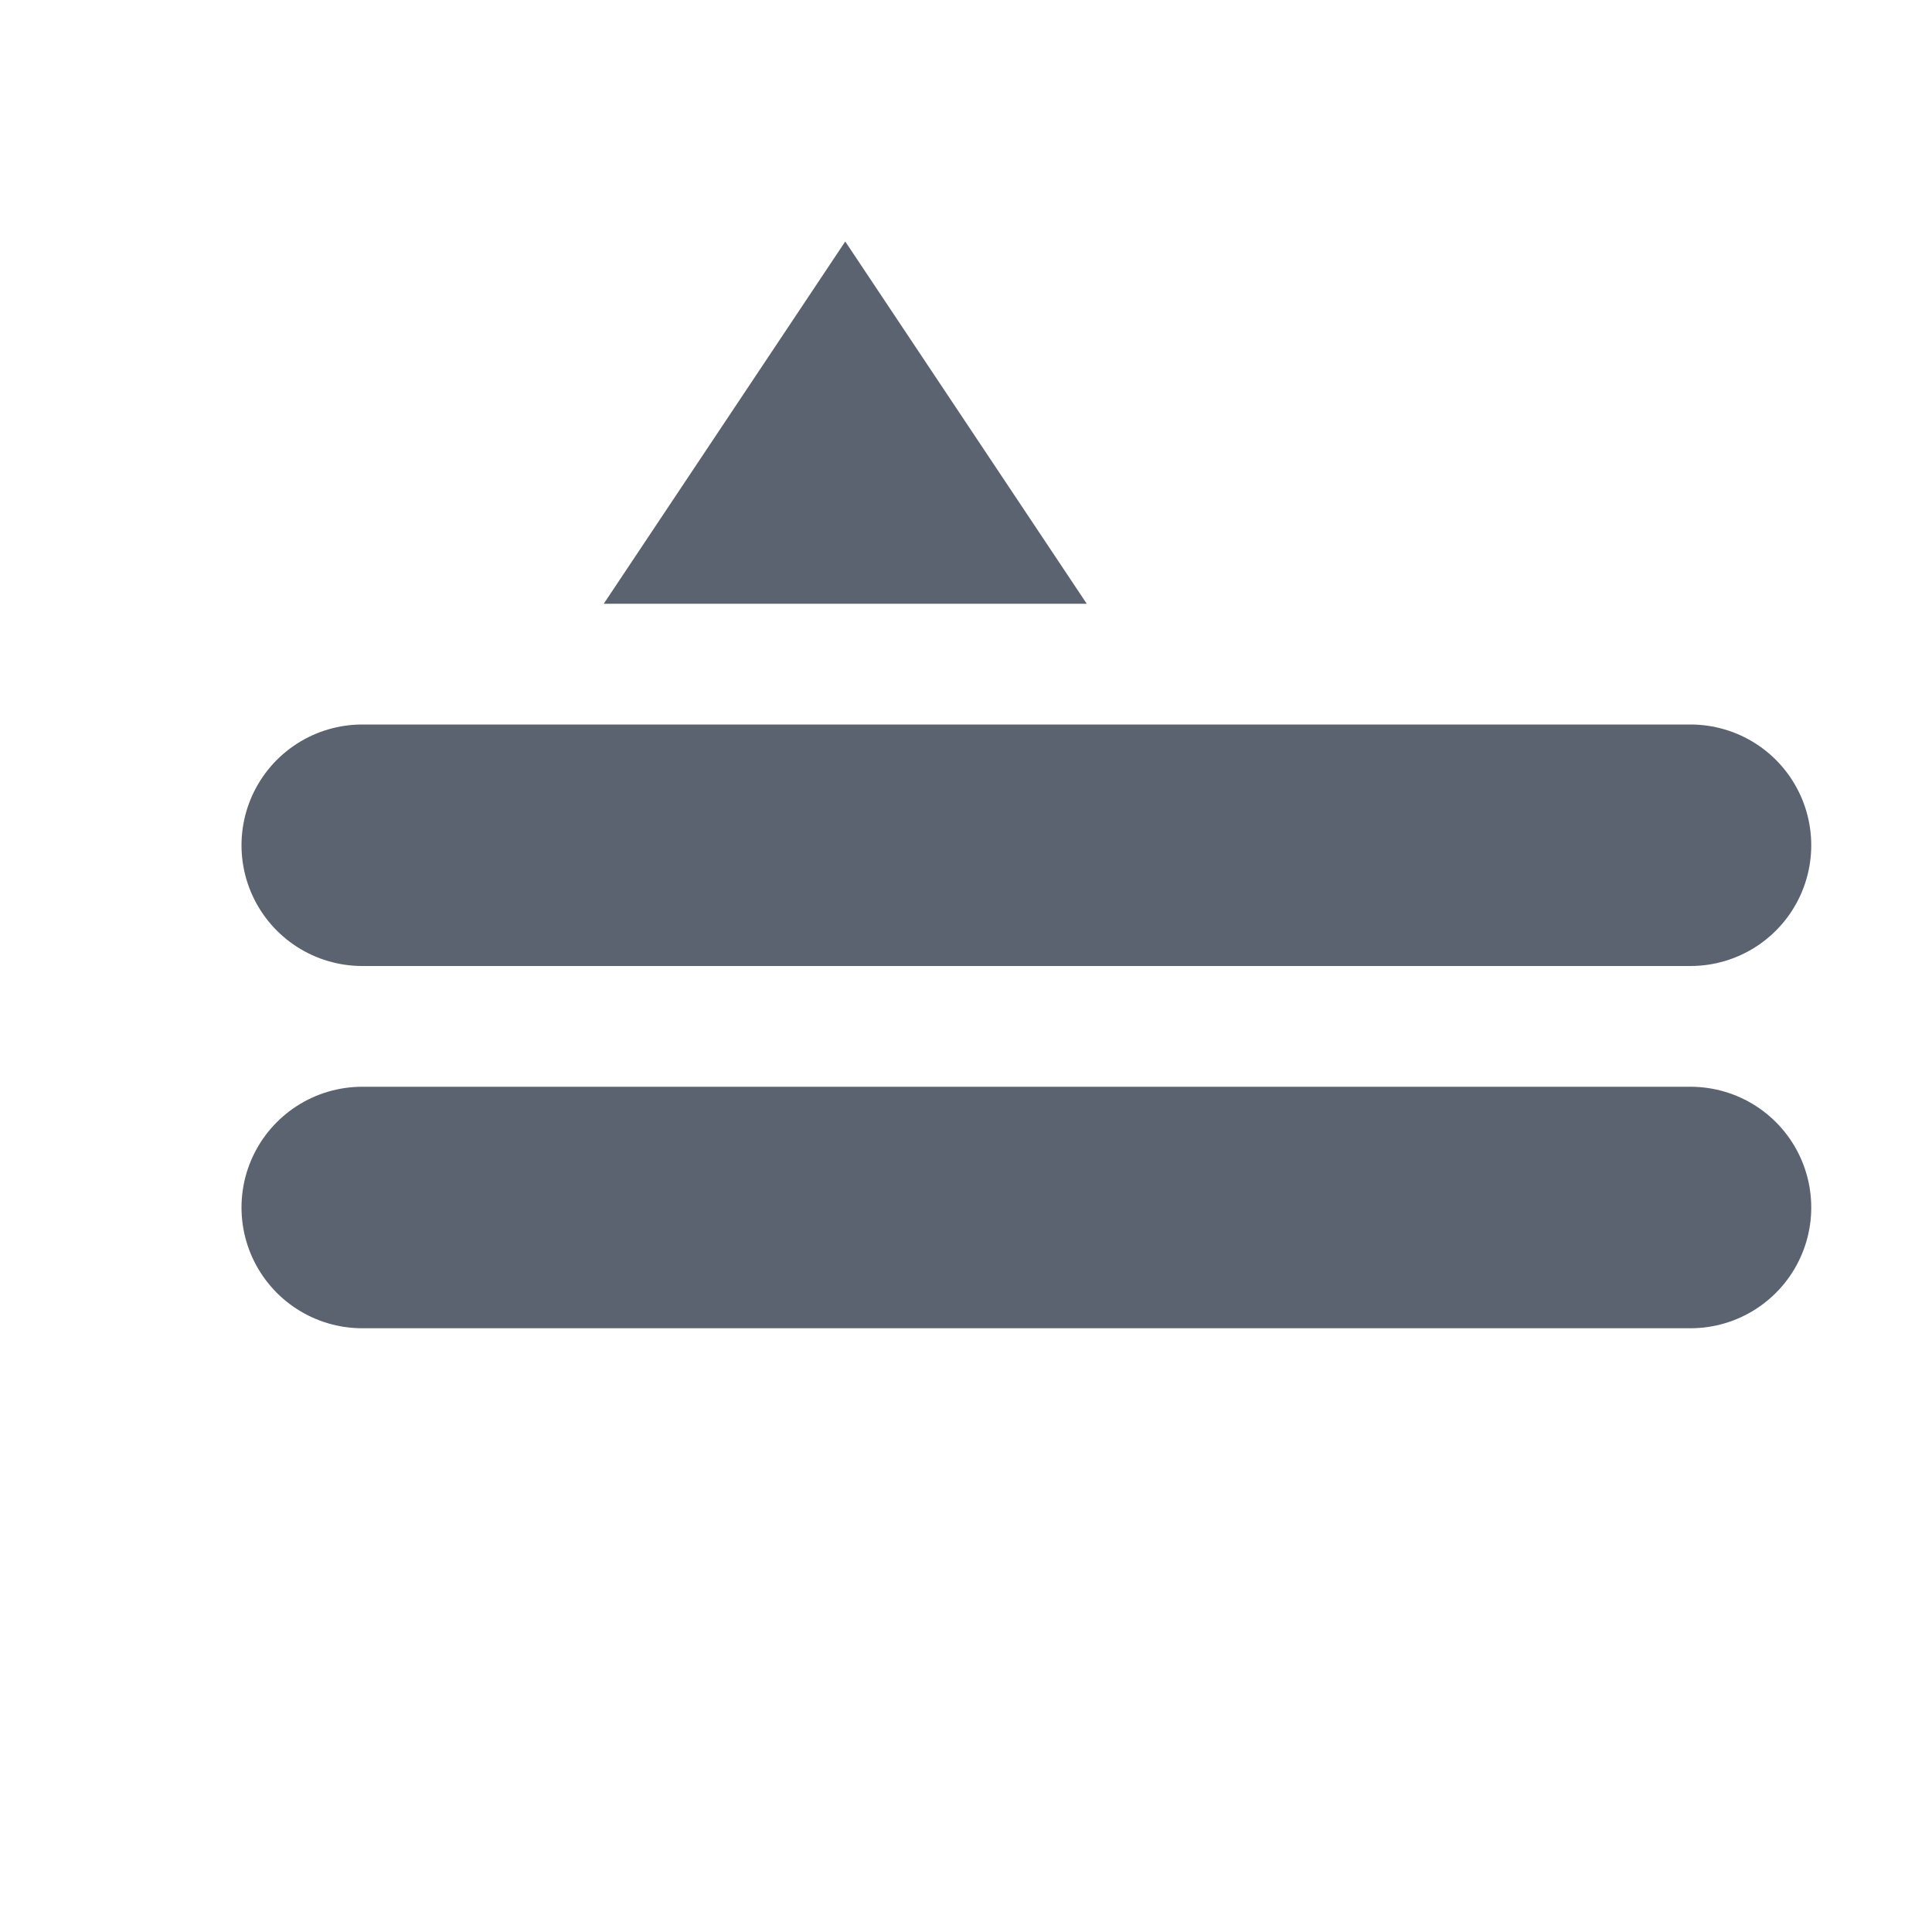
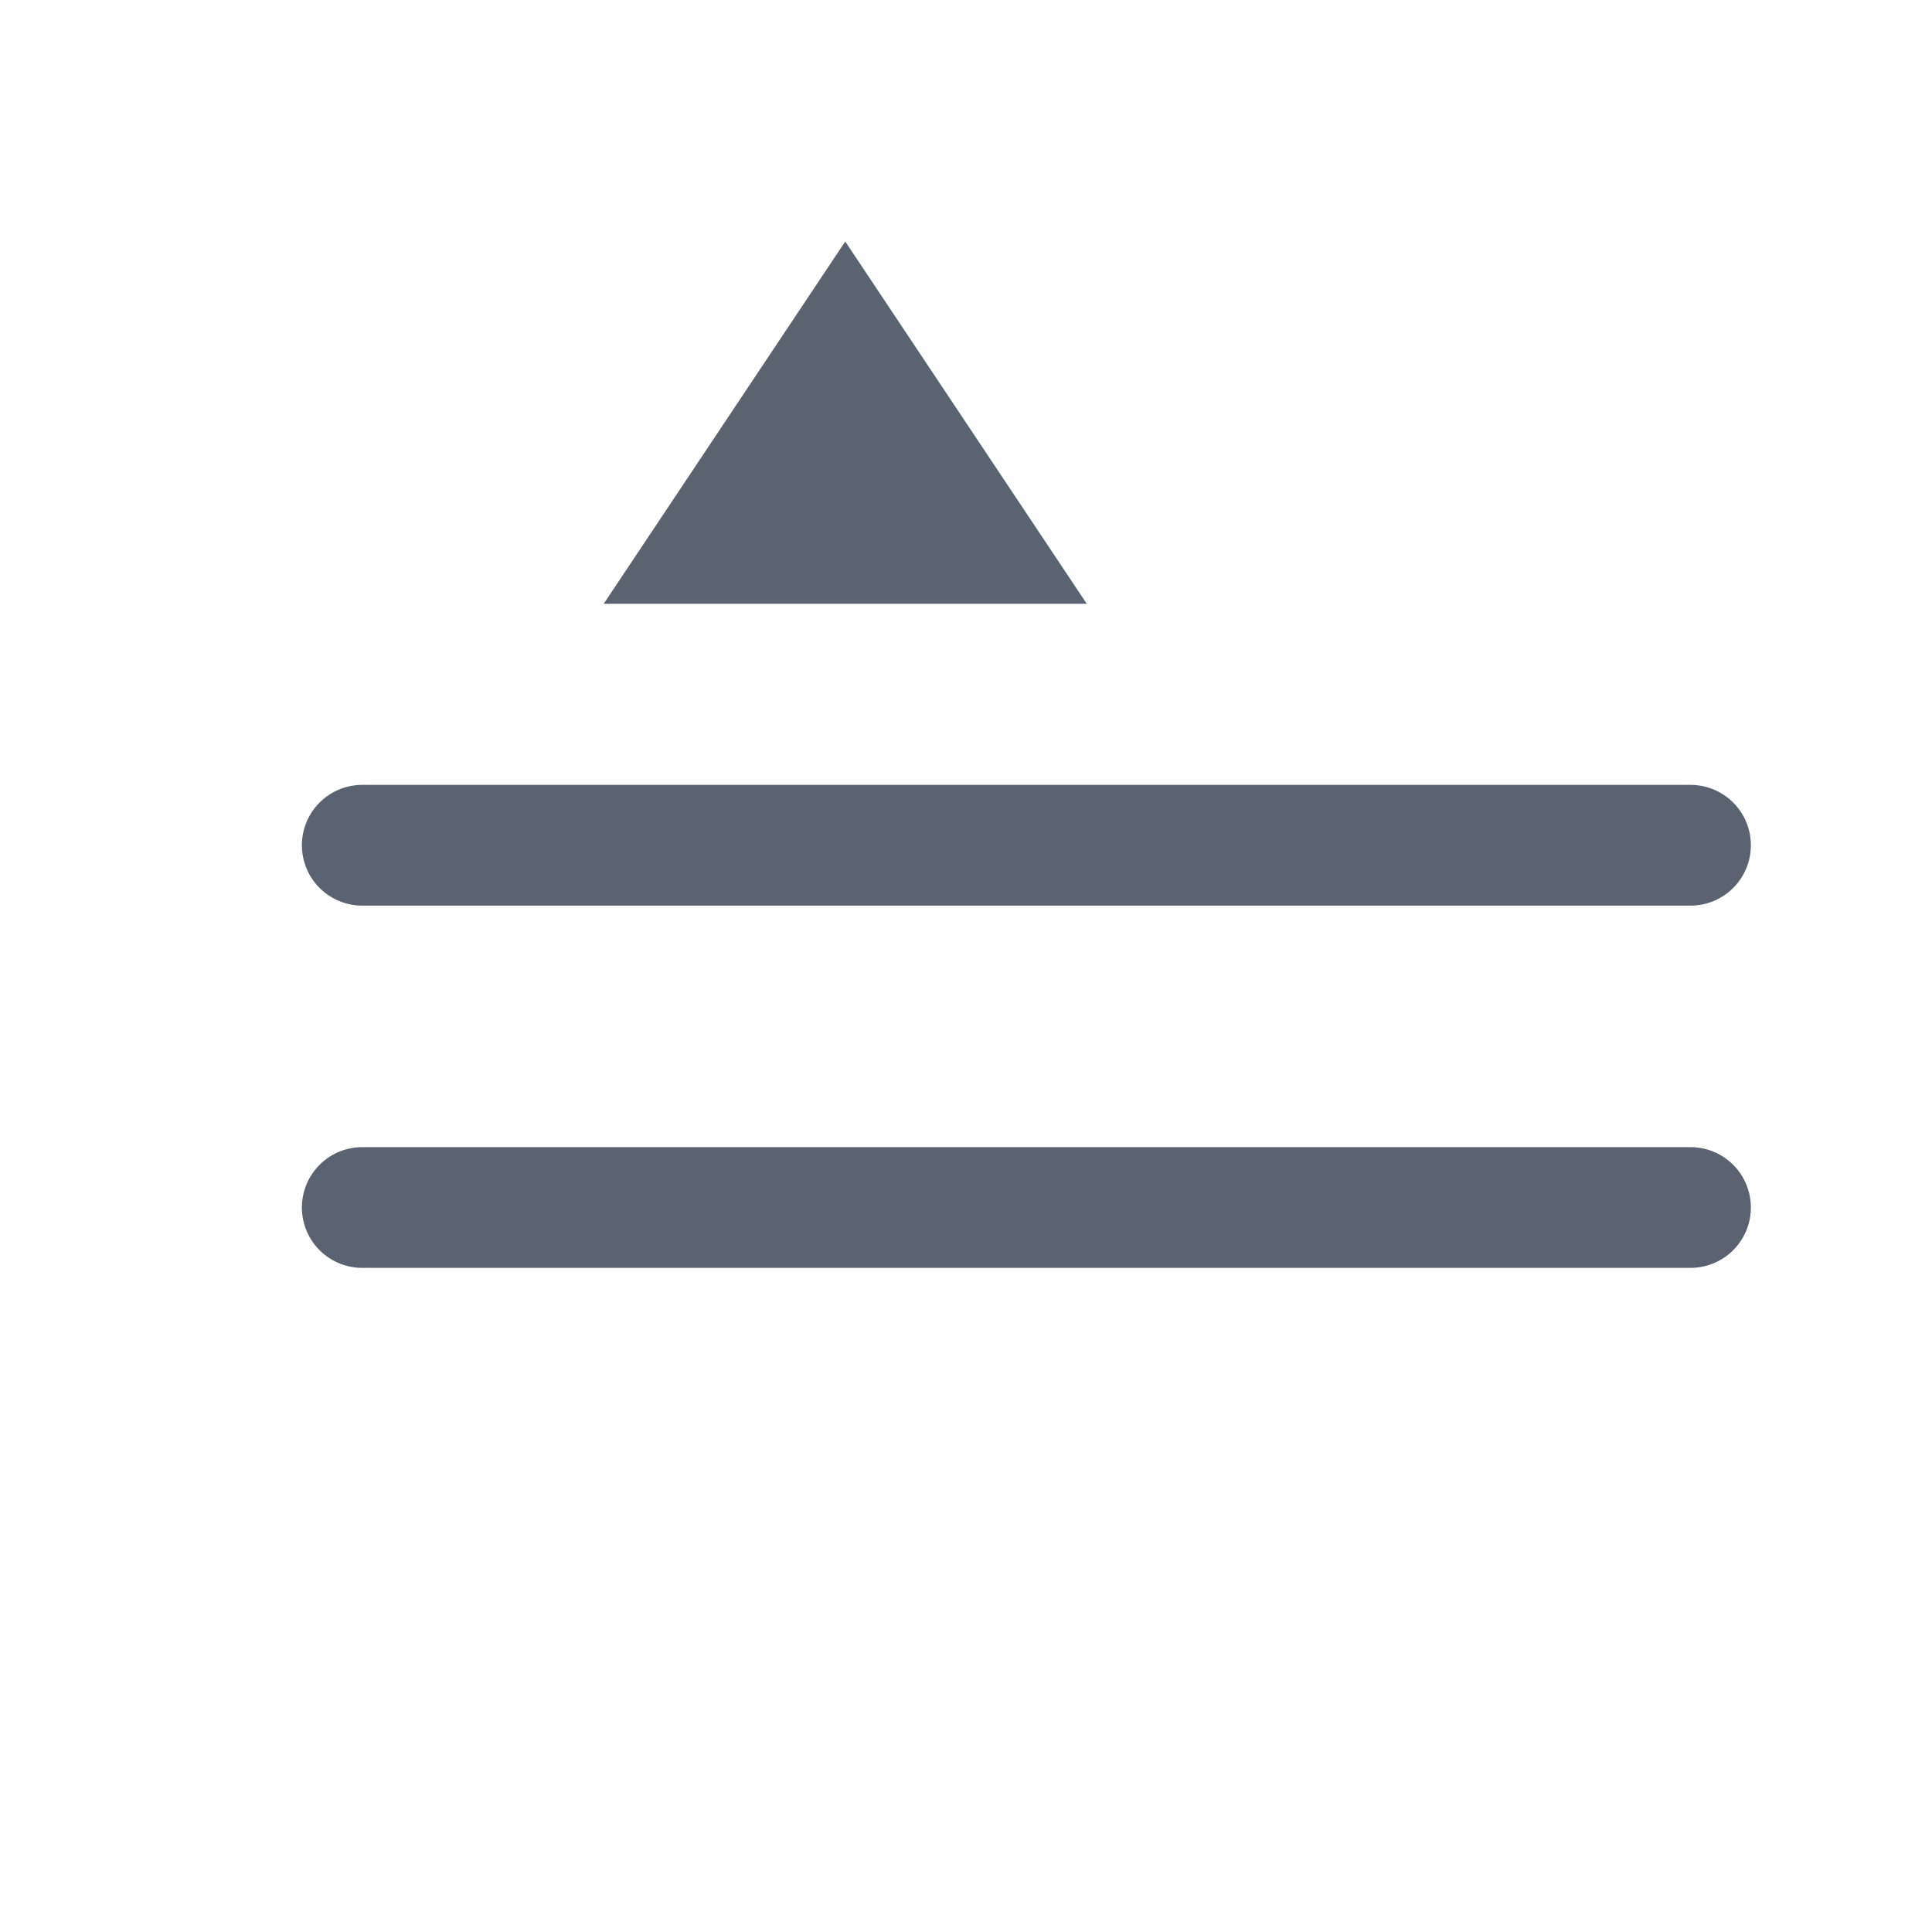
- <svg xmlns="http://www.w3.org/2000/svg" width="16" height="16" viewBox="0 0 16 16" fill="none" stroke="#5C6370" stroke-width="2" stroke-linecap="round" stroke-linejoin="round">
+ <svg xmlns="http://www.w3.org/2000/svg" width="16" height="16" viewBox="0 0 16 16" fill="none" stroke="#5C6370" stroke-width="1" stroke-linecap="round" stroke-linejoin="round">
  <path d="M3 7h11M3 10h11" />
  <path d="M7 2l-2 3h4l-2-3z" fill="#5C6370" stroke="none" />
</svg>
